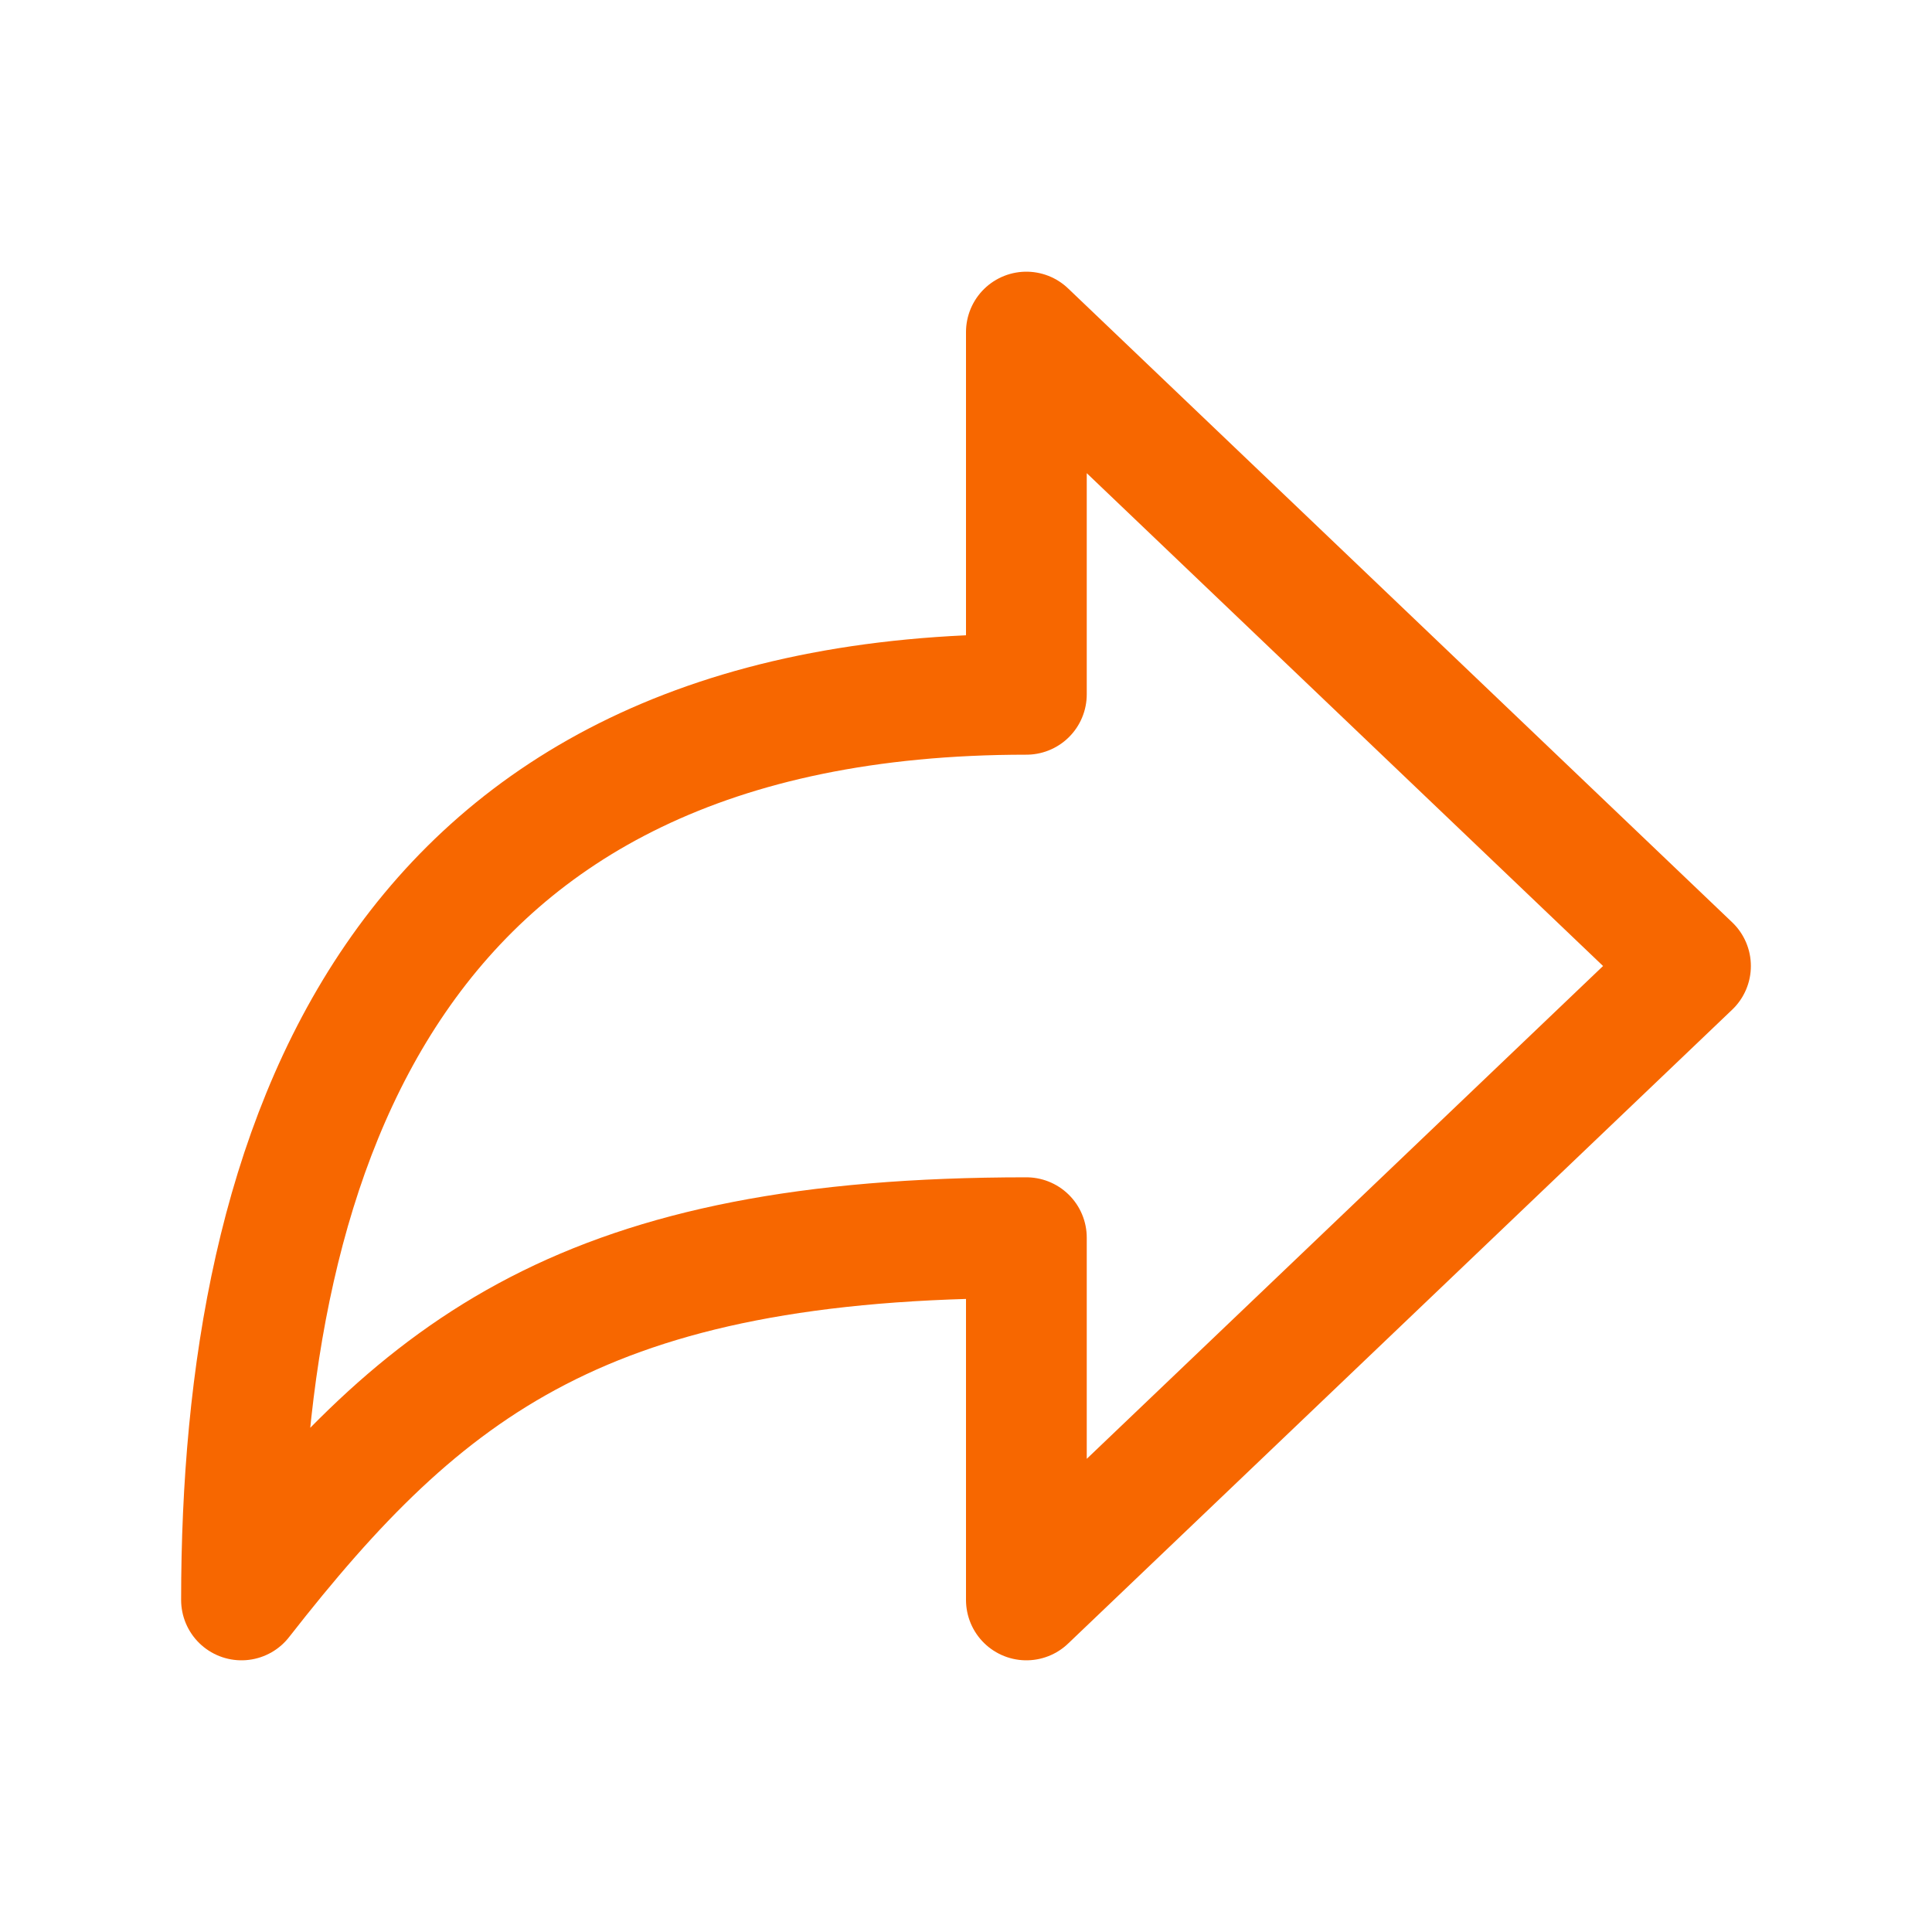
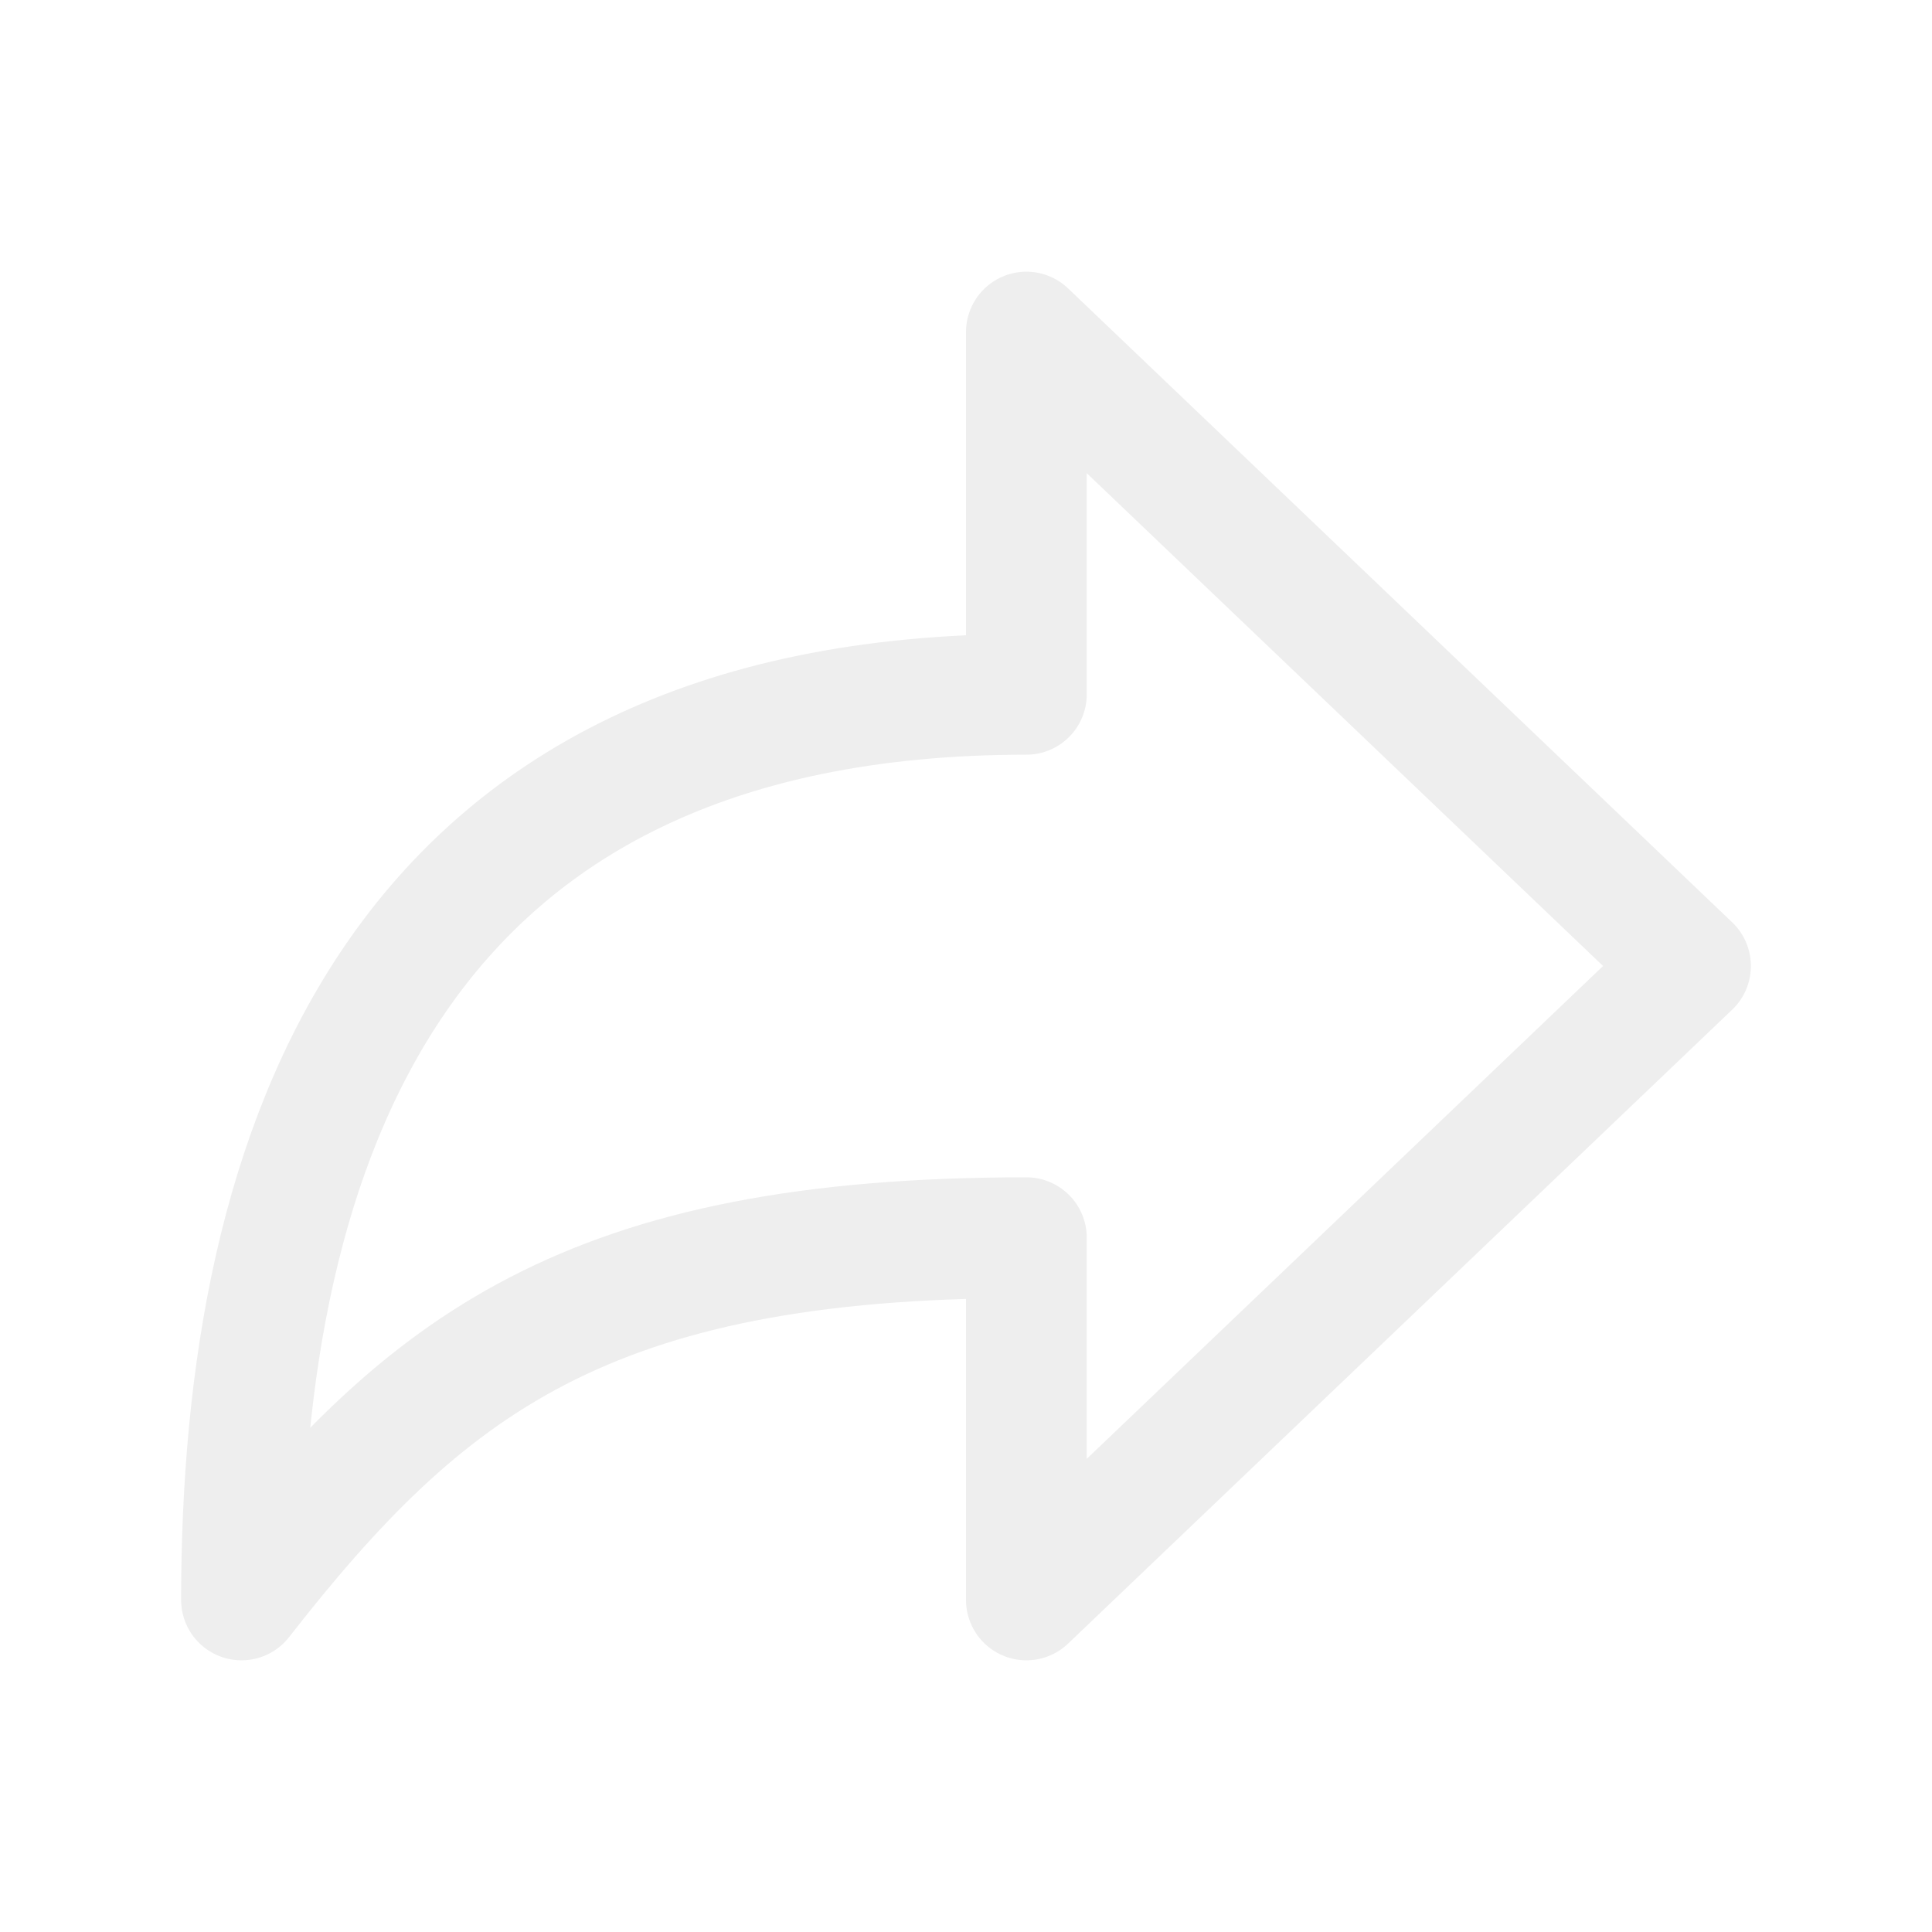
<svg xmlns="http://www.w3.org/2000/svg" class="ionicon" viewBox="0 0 512 512">
-   <path style="stroke:#f76700" d="M448 256L272 88v96C103.57 184 64 304.77 64 424c48.61-62.24 91.6-96 208-96v96z" fill="none" stroke="currentColor" stroke-linejoin="round" stroke-width="32" />
+   <path style="stroke:#eeeeee" d="M448 256L272 88v96C103.57 184 64 304.77 64 424c48.61-62.24 91.6-96 208-96v96z" fill="none" stroke="currentColor" stroke-linejoin="round" stroke-width="32" />
</svg>
